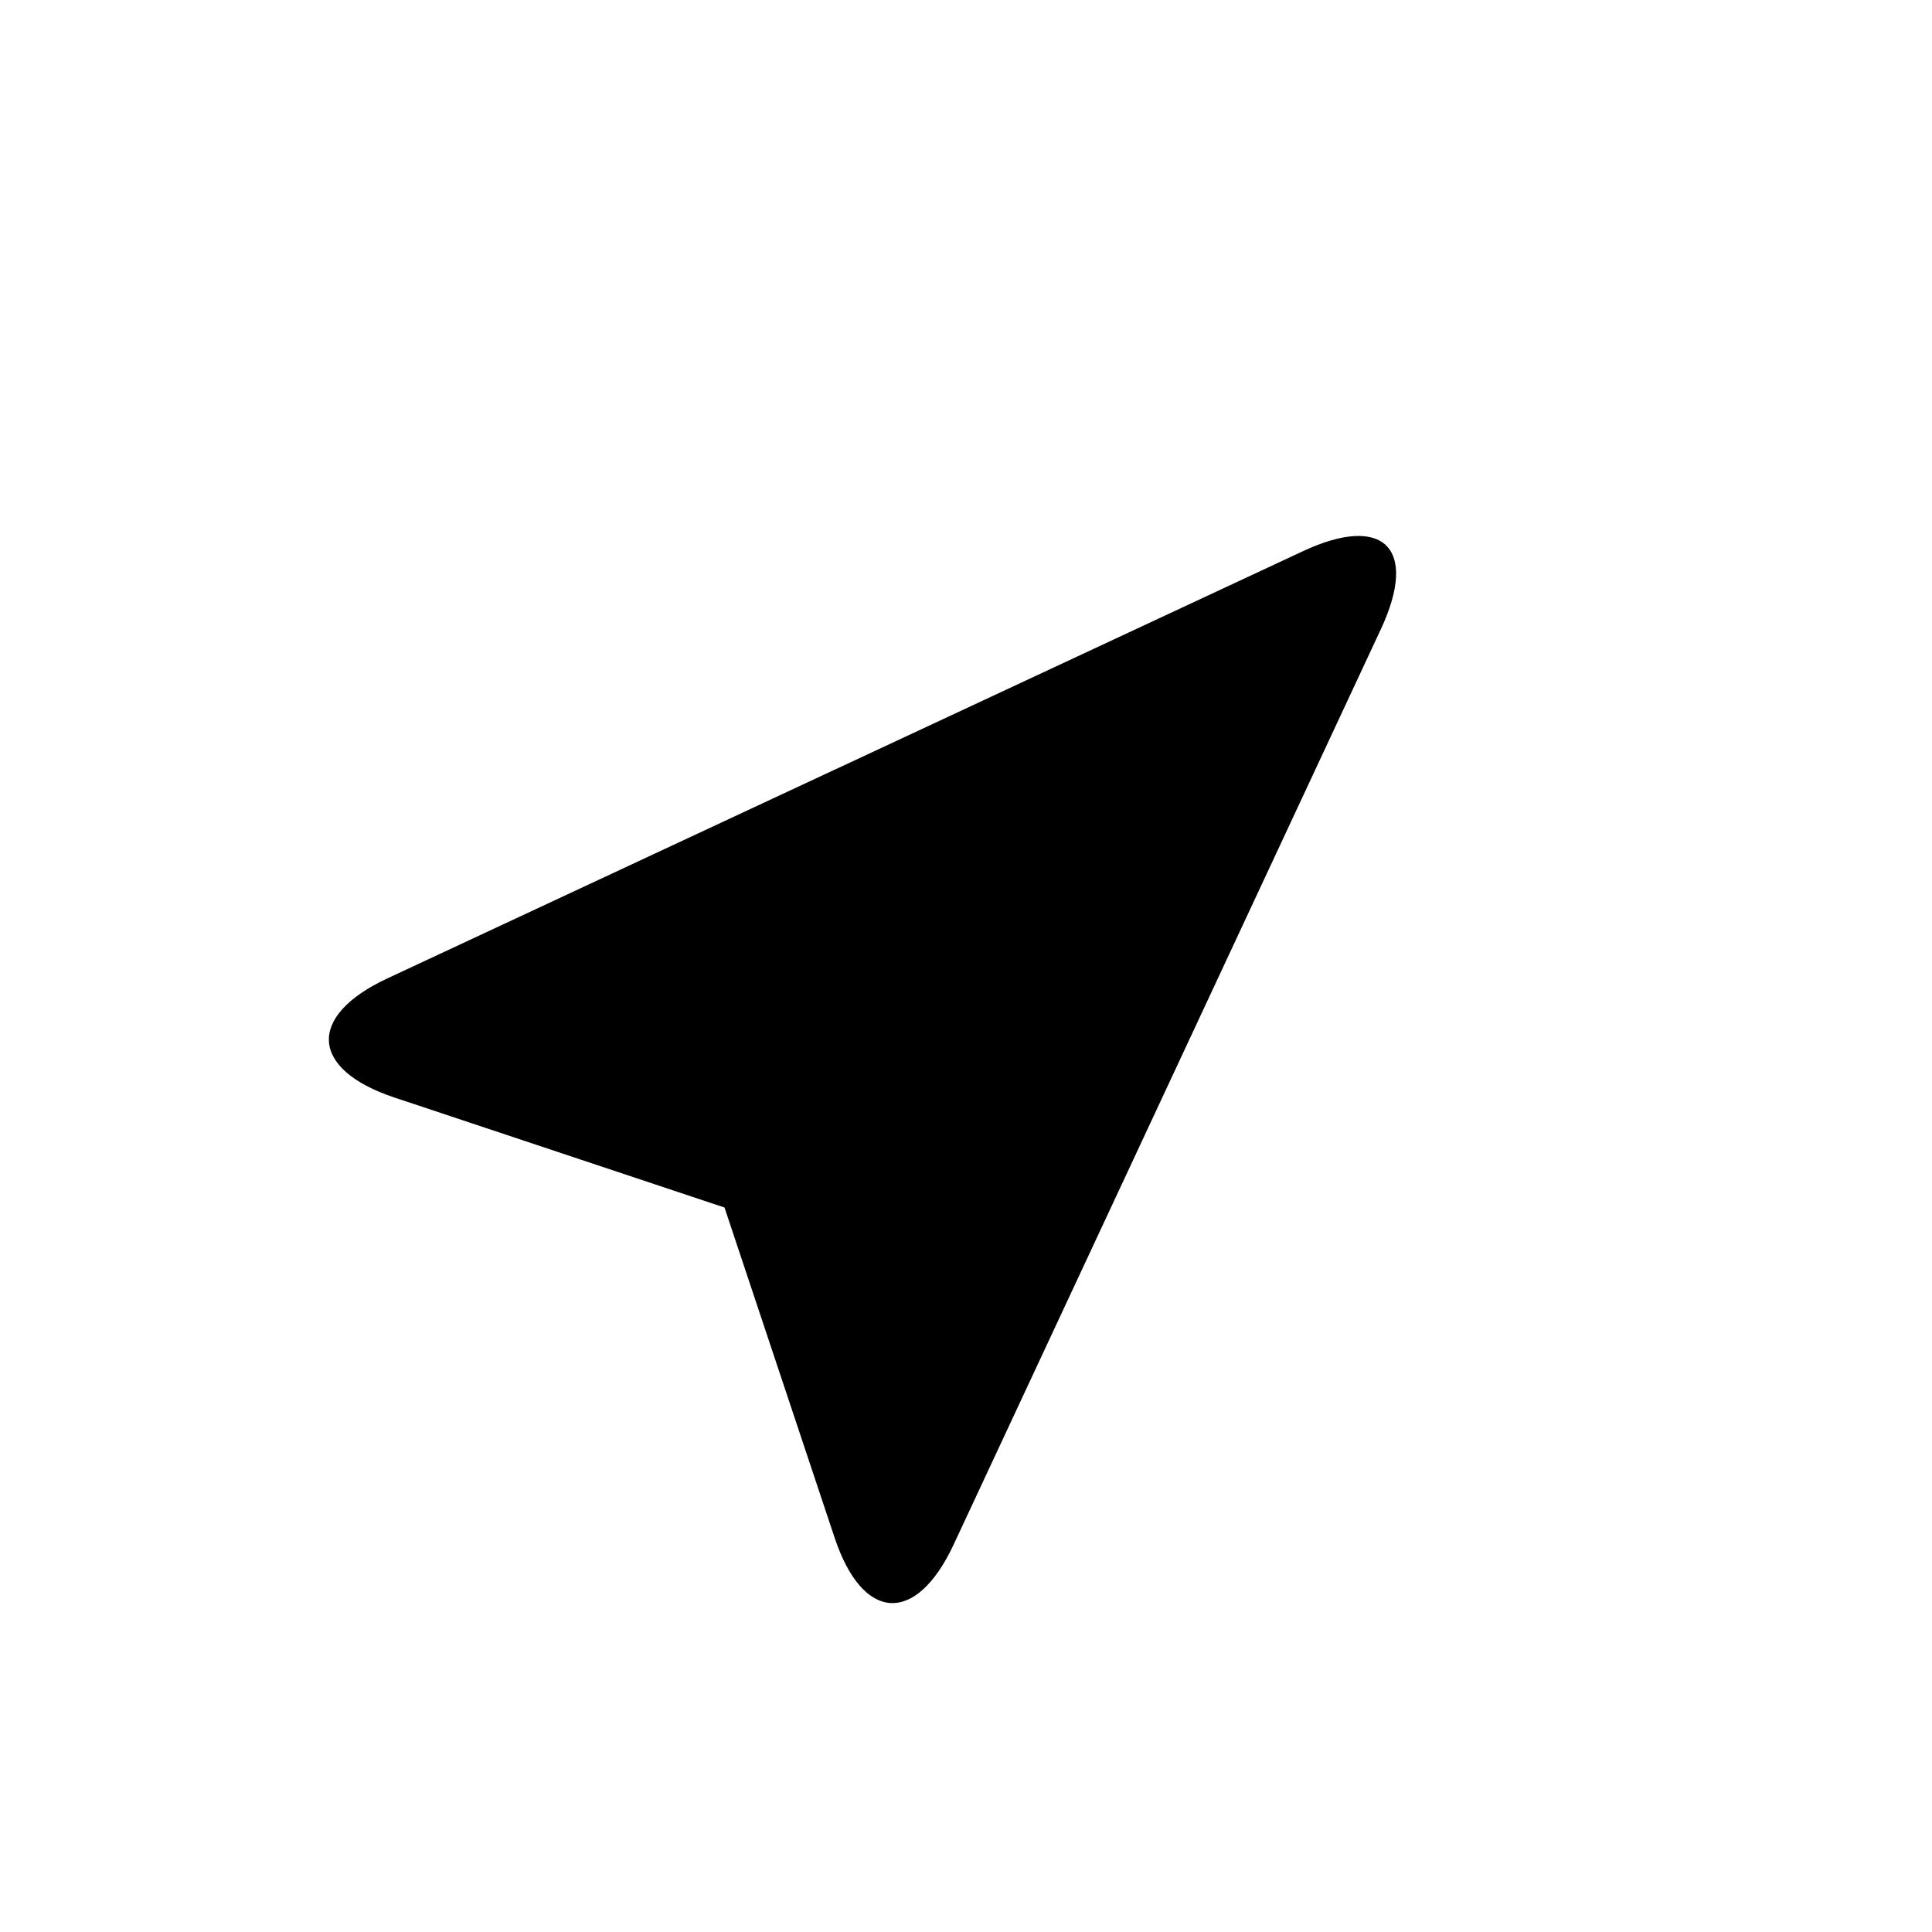
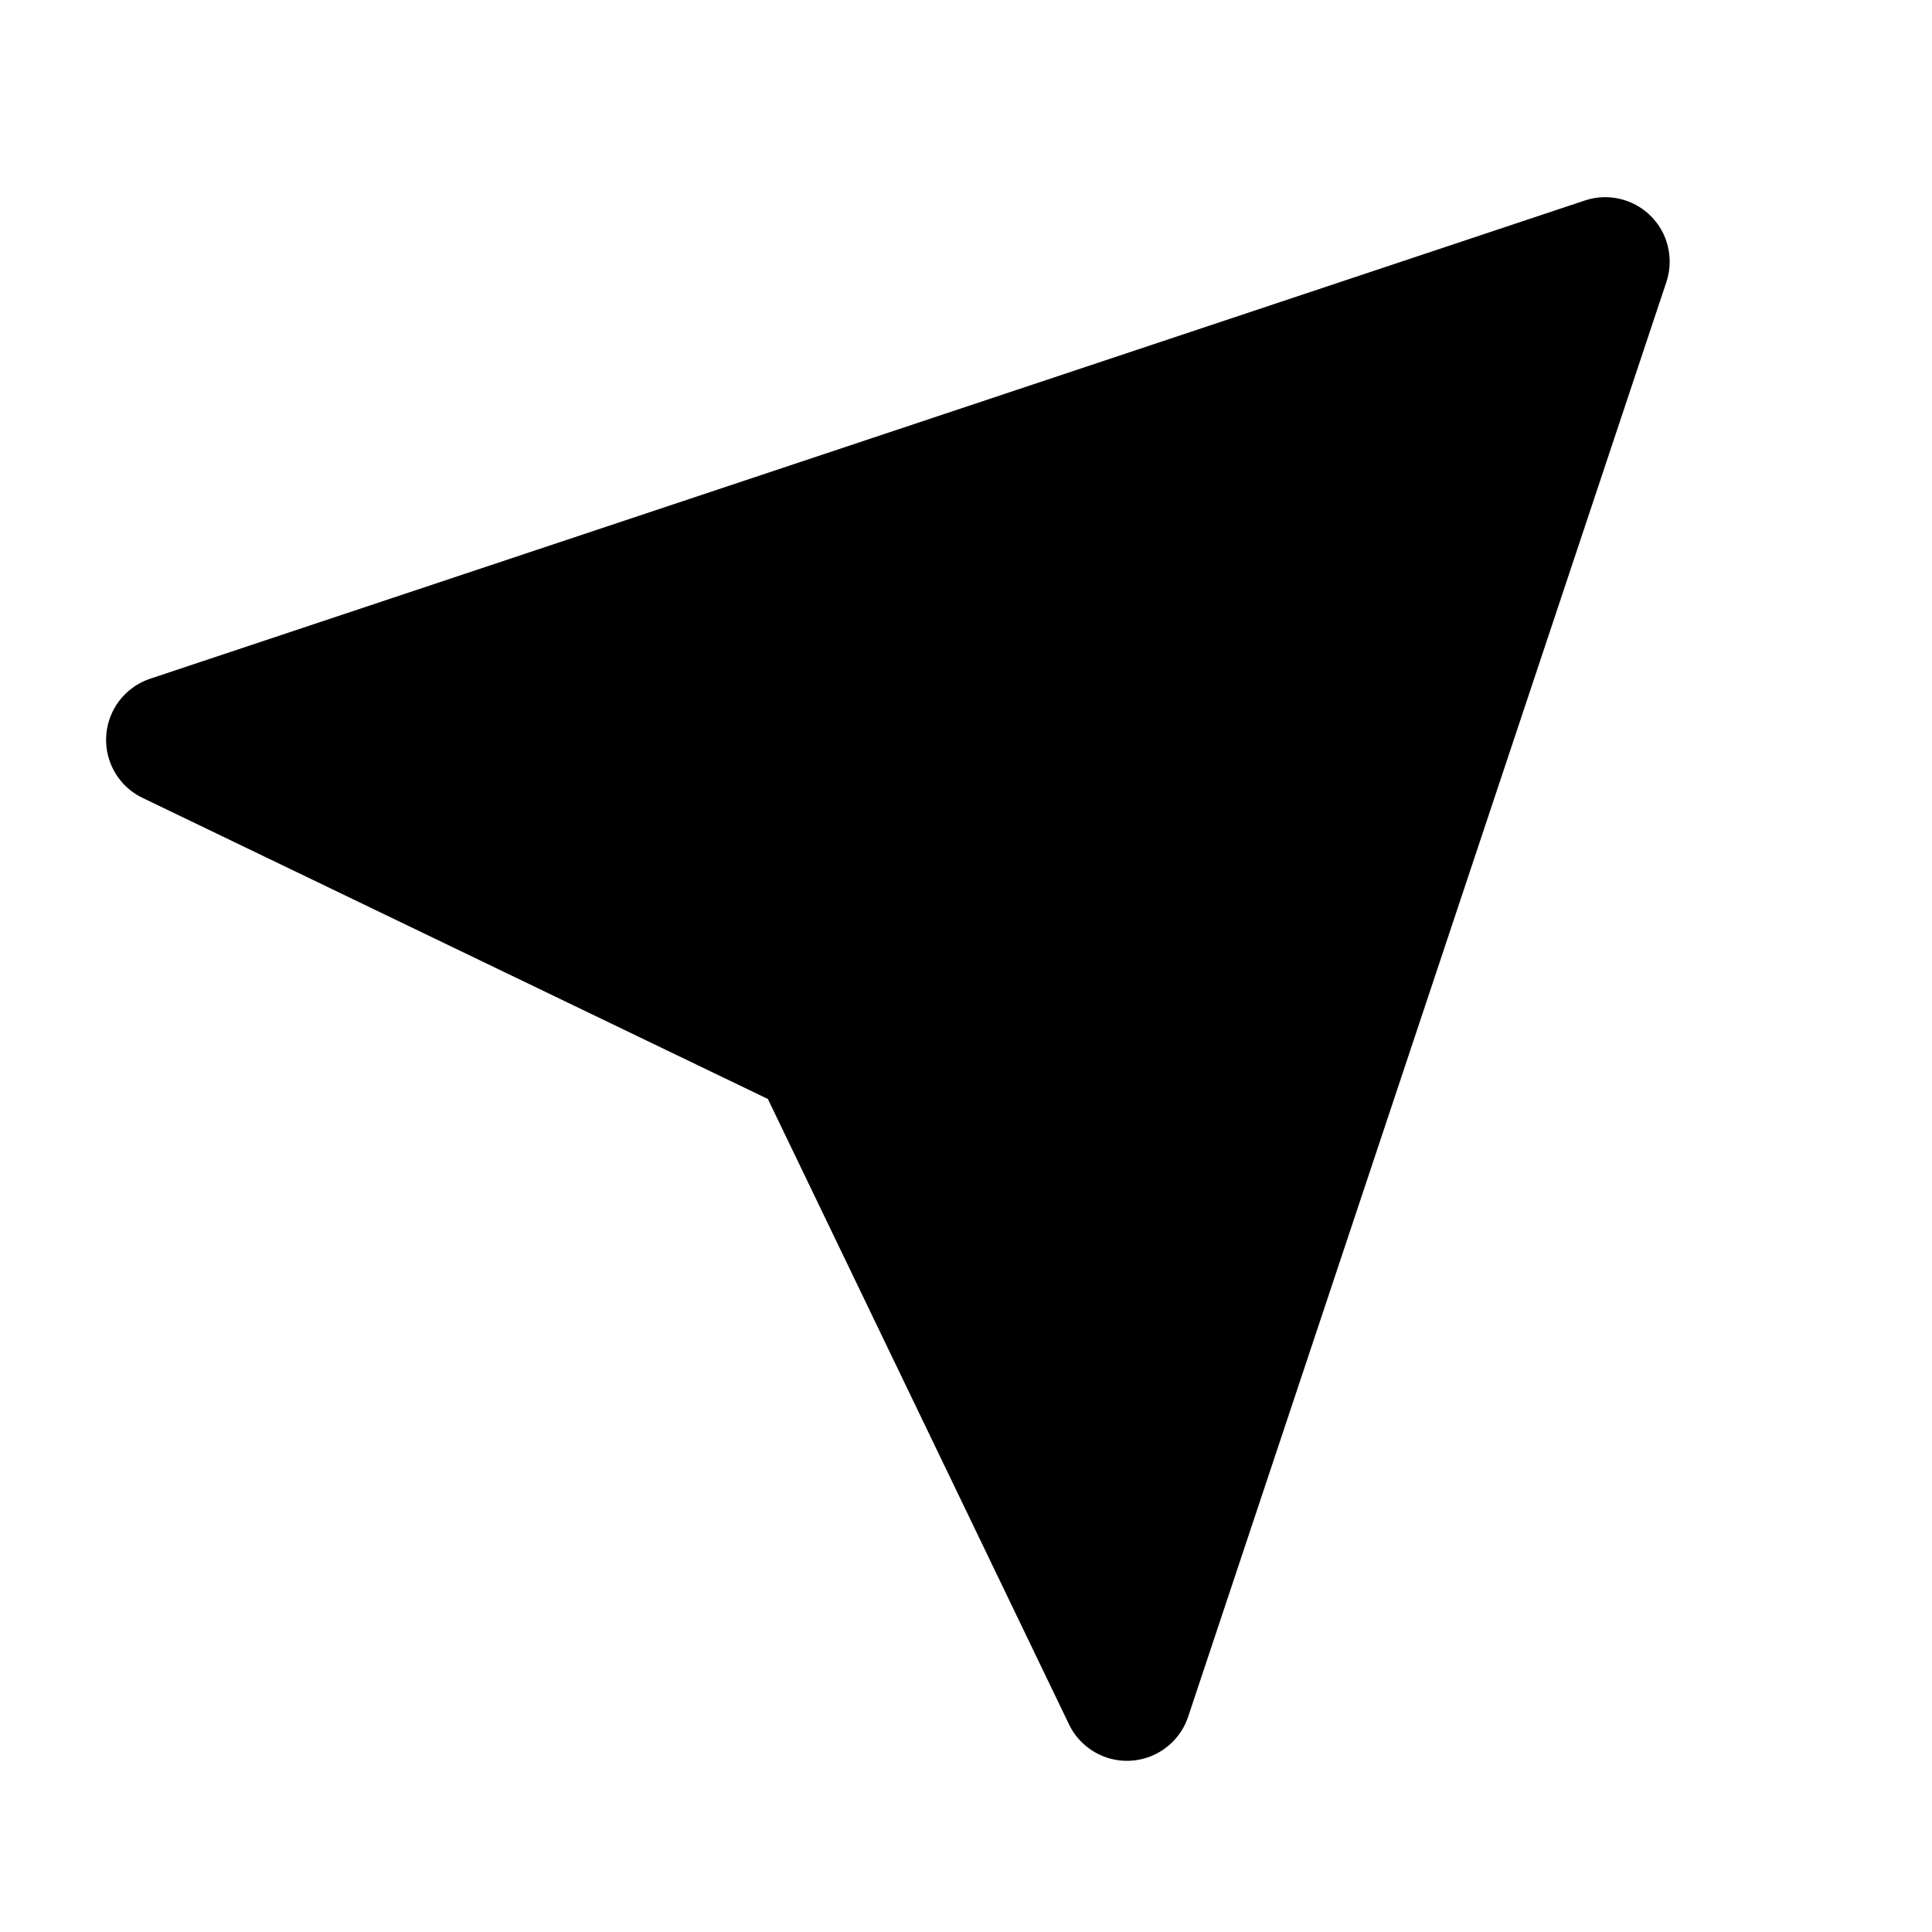
- <svg xmlns="http://www.w3.org/2000/svg" fill="currentColor" id="icon" width="16px" height="16px" viewBox="0 0 24 24" version="1.2" baseProfile="tiny">
-   <path d="M10.368 19.102c.349 1.049 1.011 1.086 1.478.086l5.309-11.375c.467-1.002.034-1.434-.967-.967l-11.376 5.308c-1.001.467-.963 1.129.085 1.479l4.103 1.367 1.368 4.102z" />
+ <svg xmlns="http://www.w3.org/2000/svg" id="icon" width="24px" height="24px" viewBox="0 0 24 24" version="1.1">
+   <g stroke="none" stroke-width="1" fill="none" fill-rule="evenodd">
+     <rect x="0" y="0" width="24" height="24" />
+     <path d="M4.882,17.235 L13.284,0.431 C13.482,0.036 13.963,-0.124 14.358,0.073 C14.513,0.151 14.638,0.276 14.716,0.431 L23.118,17.235 C23.315,17.631 23.155,18.111 22.76,18.309 C22.566,18.405 22.342,18.42 22.138,18.348 L14,15.5 L5.862,18.348 C5.445,18.494 4.989,18.274 4.843,17.857 C4.771,17.653 4.786,17.429 4.882,17.235 Z" fill="currentColor" fill-rule="nonzero" transform="translate(14.00009, 9.191034) rotate(-315) translate(-14.00009, -9.191034) " />
+   </g>
</svg>
